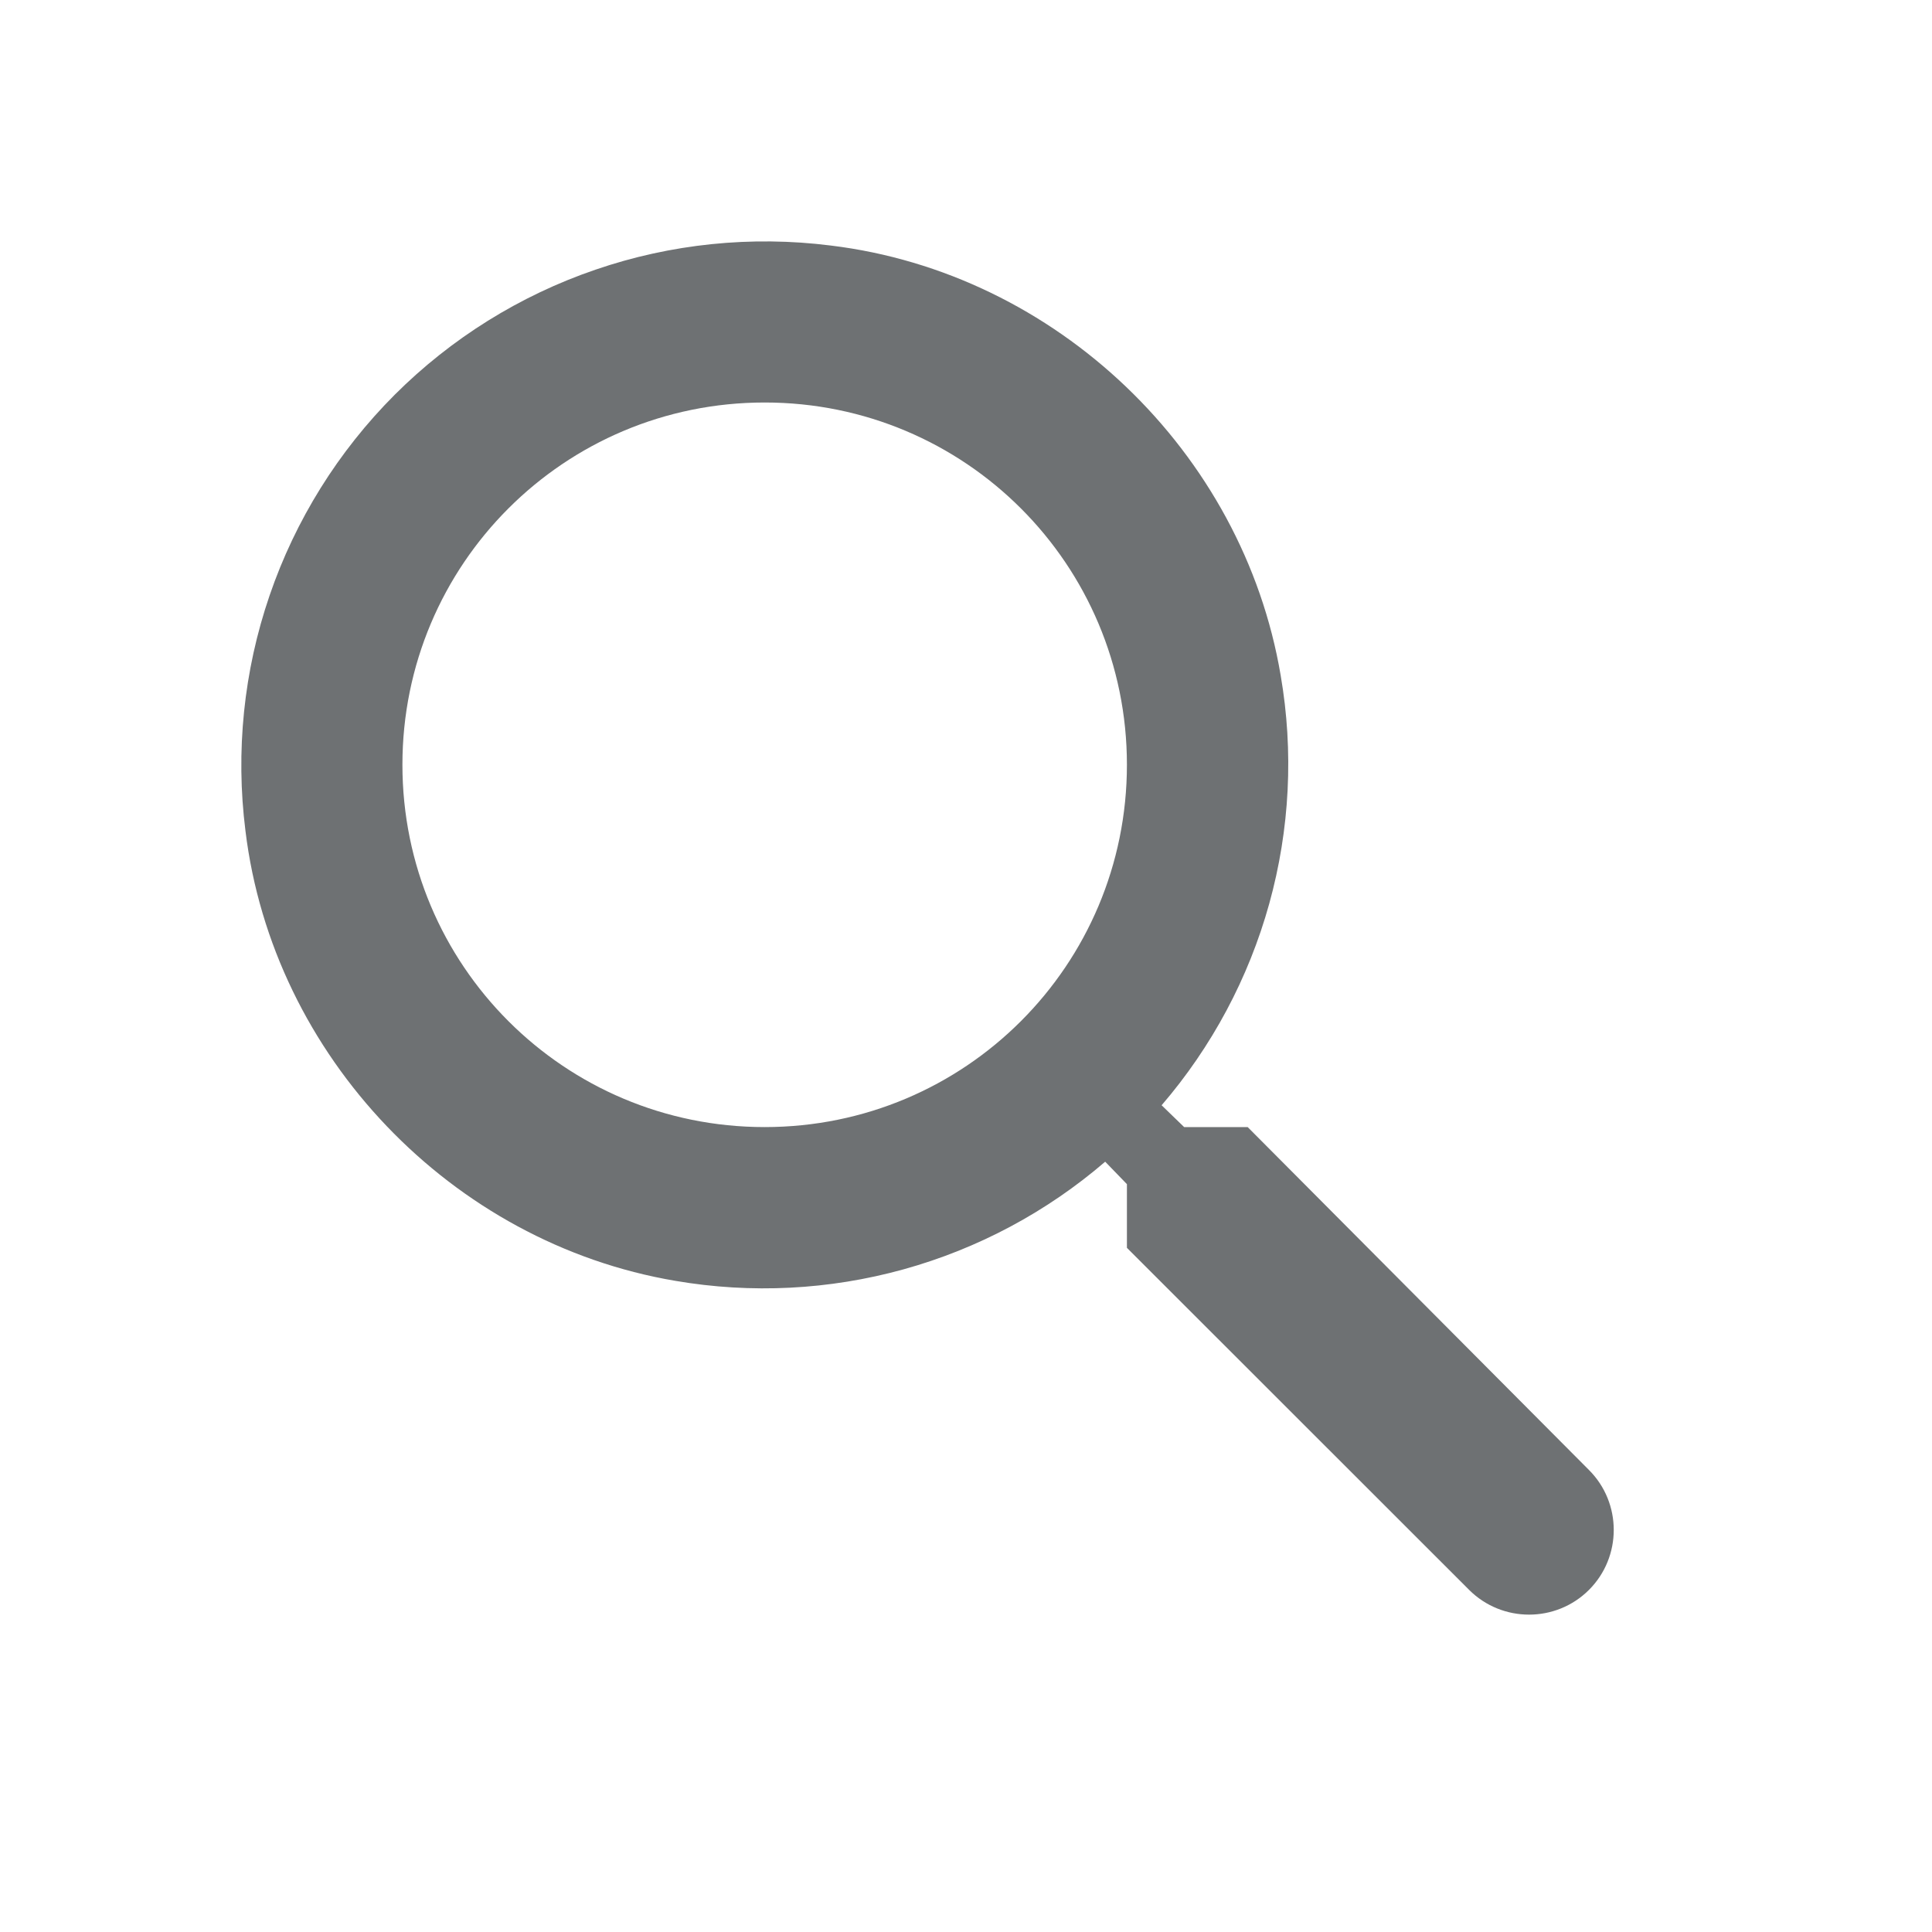
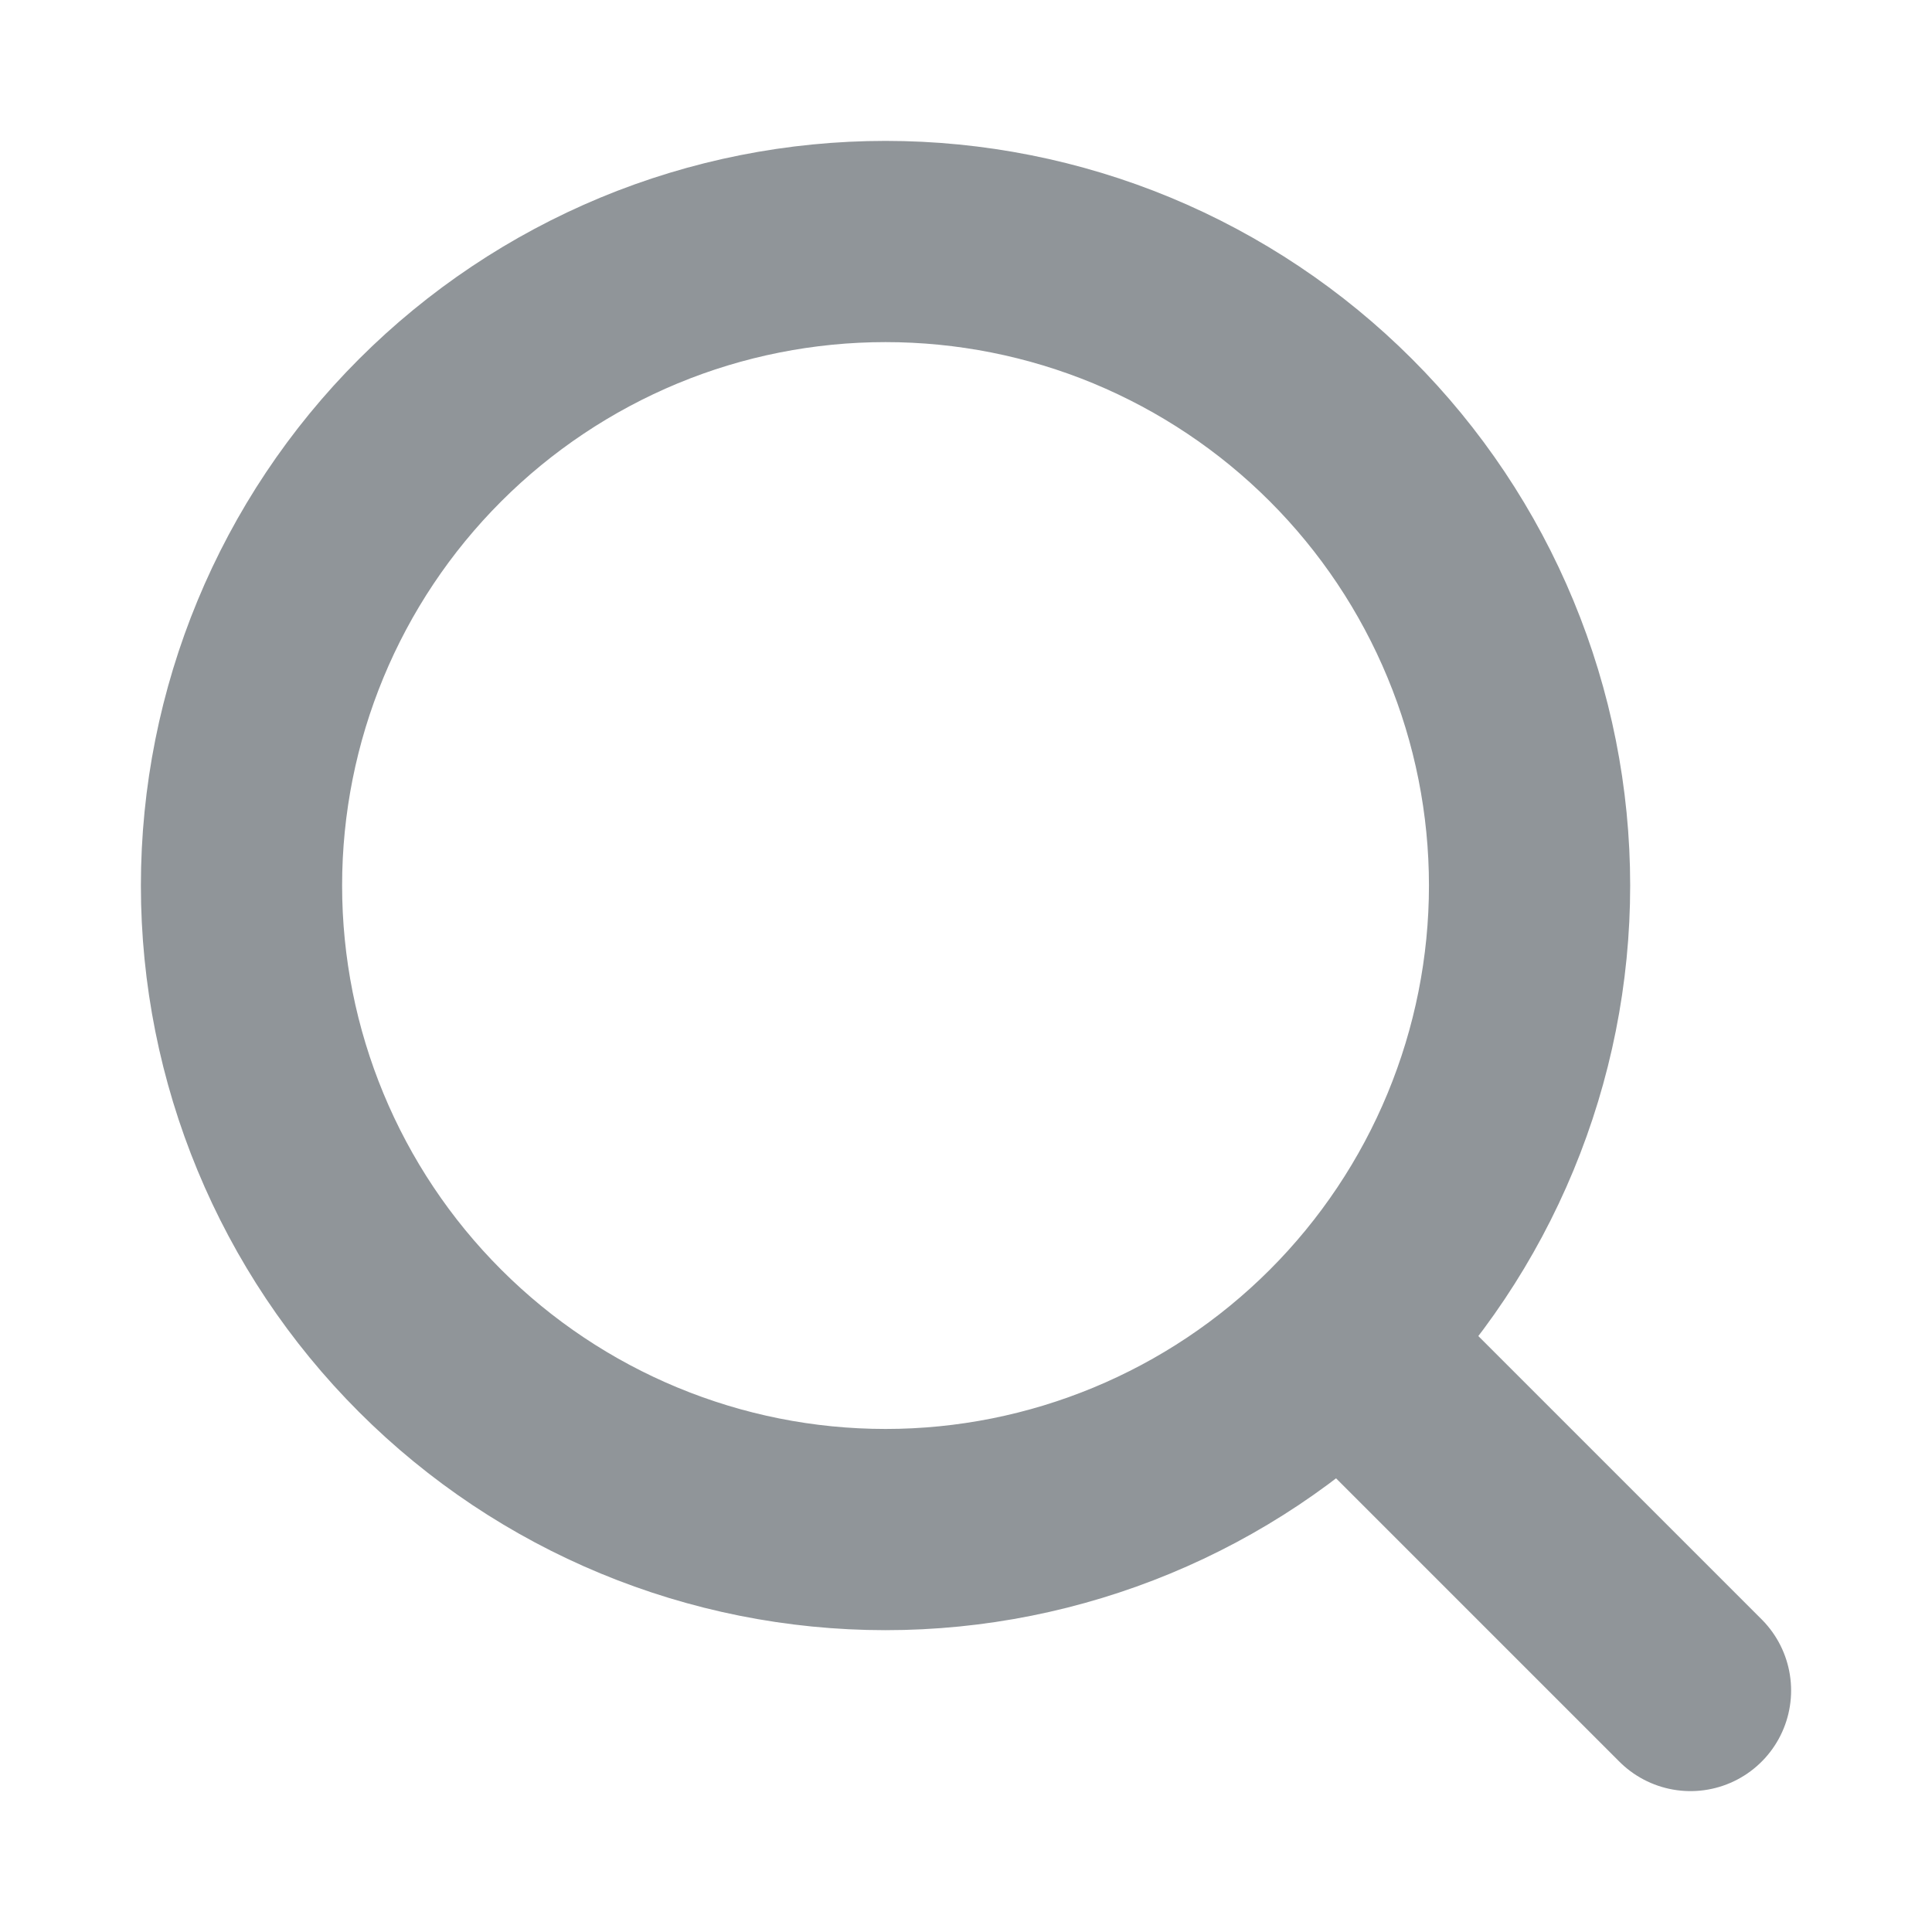
- <svg xmlns="http://www.w3.org/2000/svg" width="24" height="24" viewBox="0 0 24 24" fill="none">
-   <path d="M15.499 14.001H14.71L14.43 13.73C15.054 13.004 15.511 12.149 15.767 11.226C16.023 10.303 16.072 9.335 15.909 8.39C15.44 5.61 13.12 3.39 10.319 3.05C9.335 2.926 8.335 3.028 7.397 3.35C6.458 3.671 5.605 4.203 4.903 4.904C4.202 5.606 3.67 6.459 3.349 7.397C3.027 8.336 2.925 9.336 3.049 10.32C3.389 13.12 5.609 15.441 8.389 15.911C9.334 16.073 10.302 16.024 11.225 15.768C12.148 15.512 13.004 15.055 13.729 14.431L13.999 14.71V15.501L18.25 19.75C18.66 20.16 19.329 20.16 19.739 19.75C20.149 19.34 20.149 18.671 19.739 18.261L15.499 14.001ZM9.499 14.001C7.009 14.001 4.999 11.991 4.999 9.5C4.999 7.01 7.009 5 9.499 5C11.989 5 13.999 7.01 13.999 9.5C13.999 11.991 11.989 14.001 9.499 14.001Z" fill="#6E7173" />
+ <svg xmlns="http://www.w3.org/2000/svg" width="20" height="20" viewBox="0 0 20 20" fill="none">
+   <path d="M17.5 17.5L13.881 13.881M13.881 13.881C14.5 13.262 14.991 12.527 15.326 11.718C15.661 10.909 15.834 10.042 15.834 9.167C15.834 8.291 15.661 7.424 15.326 6.616C14.991 5.807 14.5 5.072 13.881 4.453C13.262 3.834 12.527 3.343 11.718 3.007C10.909 2.672 10.042 2.5 9.167 2.5C8.291 2.5 7.424 2.672 6.616 3.007C5.807 3.343 5.072 3.834 4.453 4.453C3.202 5.703 2.5 7.399 2.5 9.167C2.5 10.935 3.202 12.631 4.453 13.881C5.703 15.131 7.399 15.834 9.167 15.834C10.935 15.834 12.631 15.131 13.881 13.881Z" stroke="#909599" stroke-width="2.083" stroke-linecap="round" stroke-linejoin="round" />
</svg>
